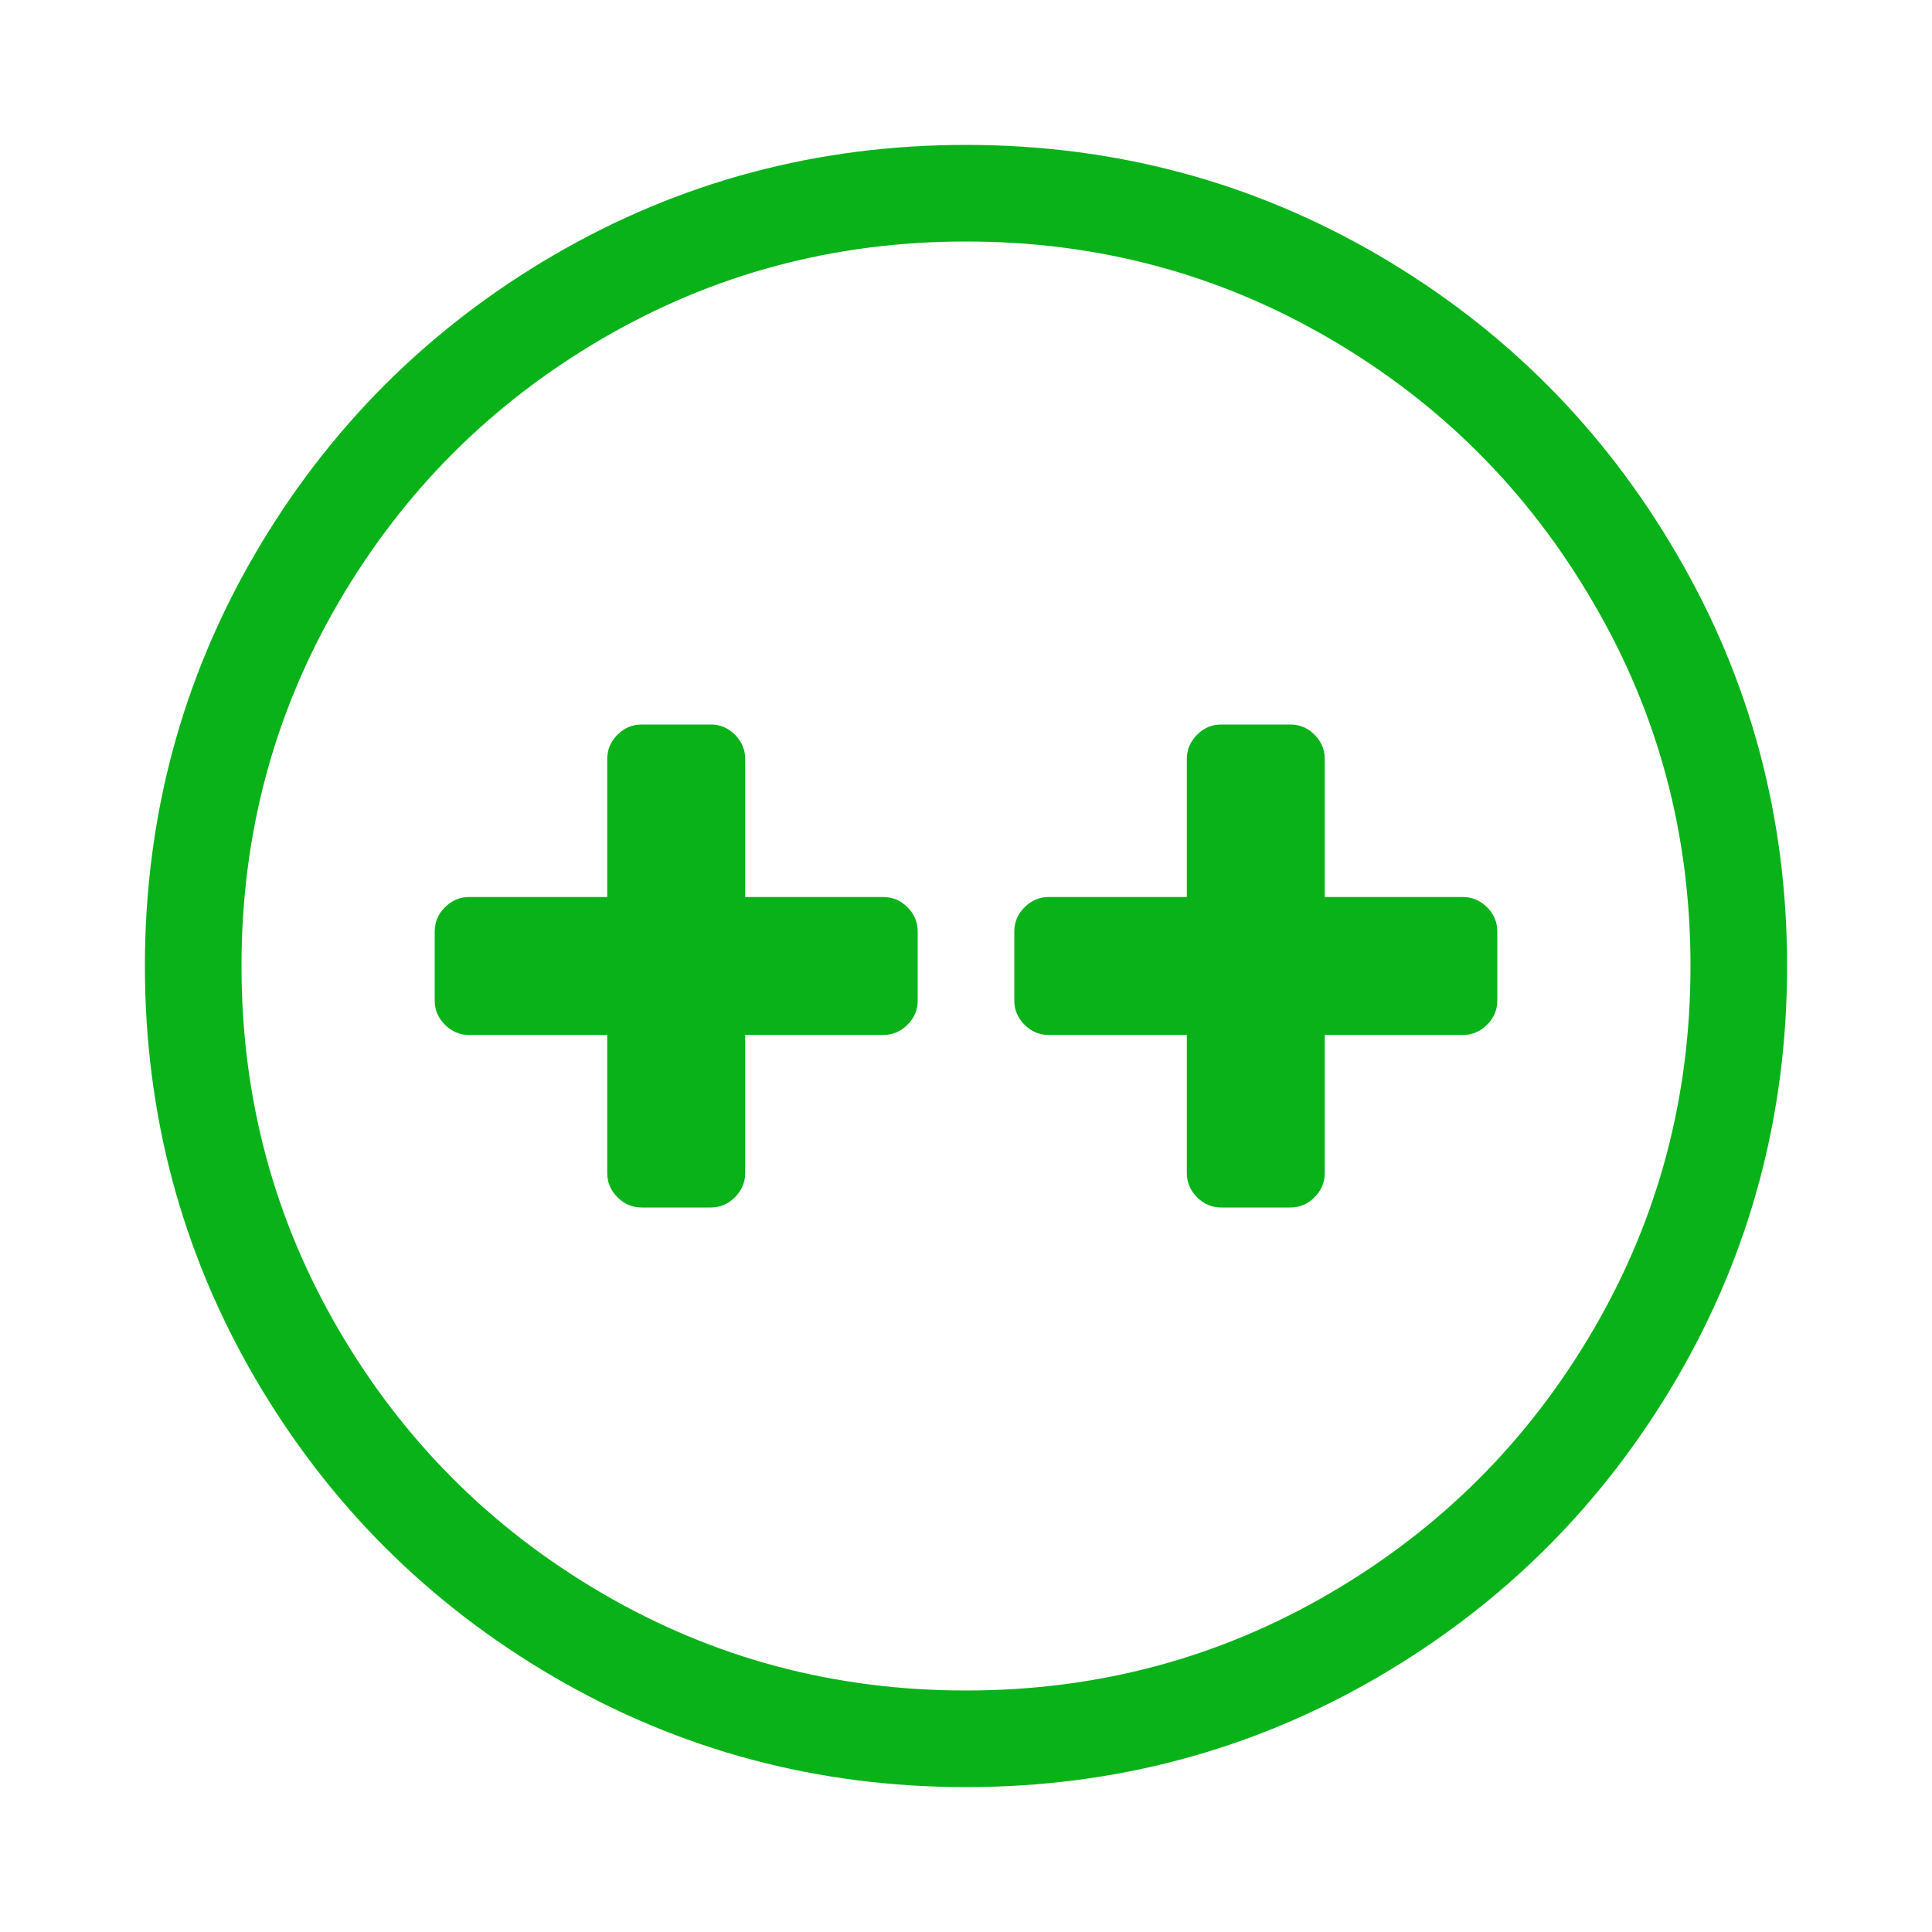
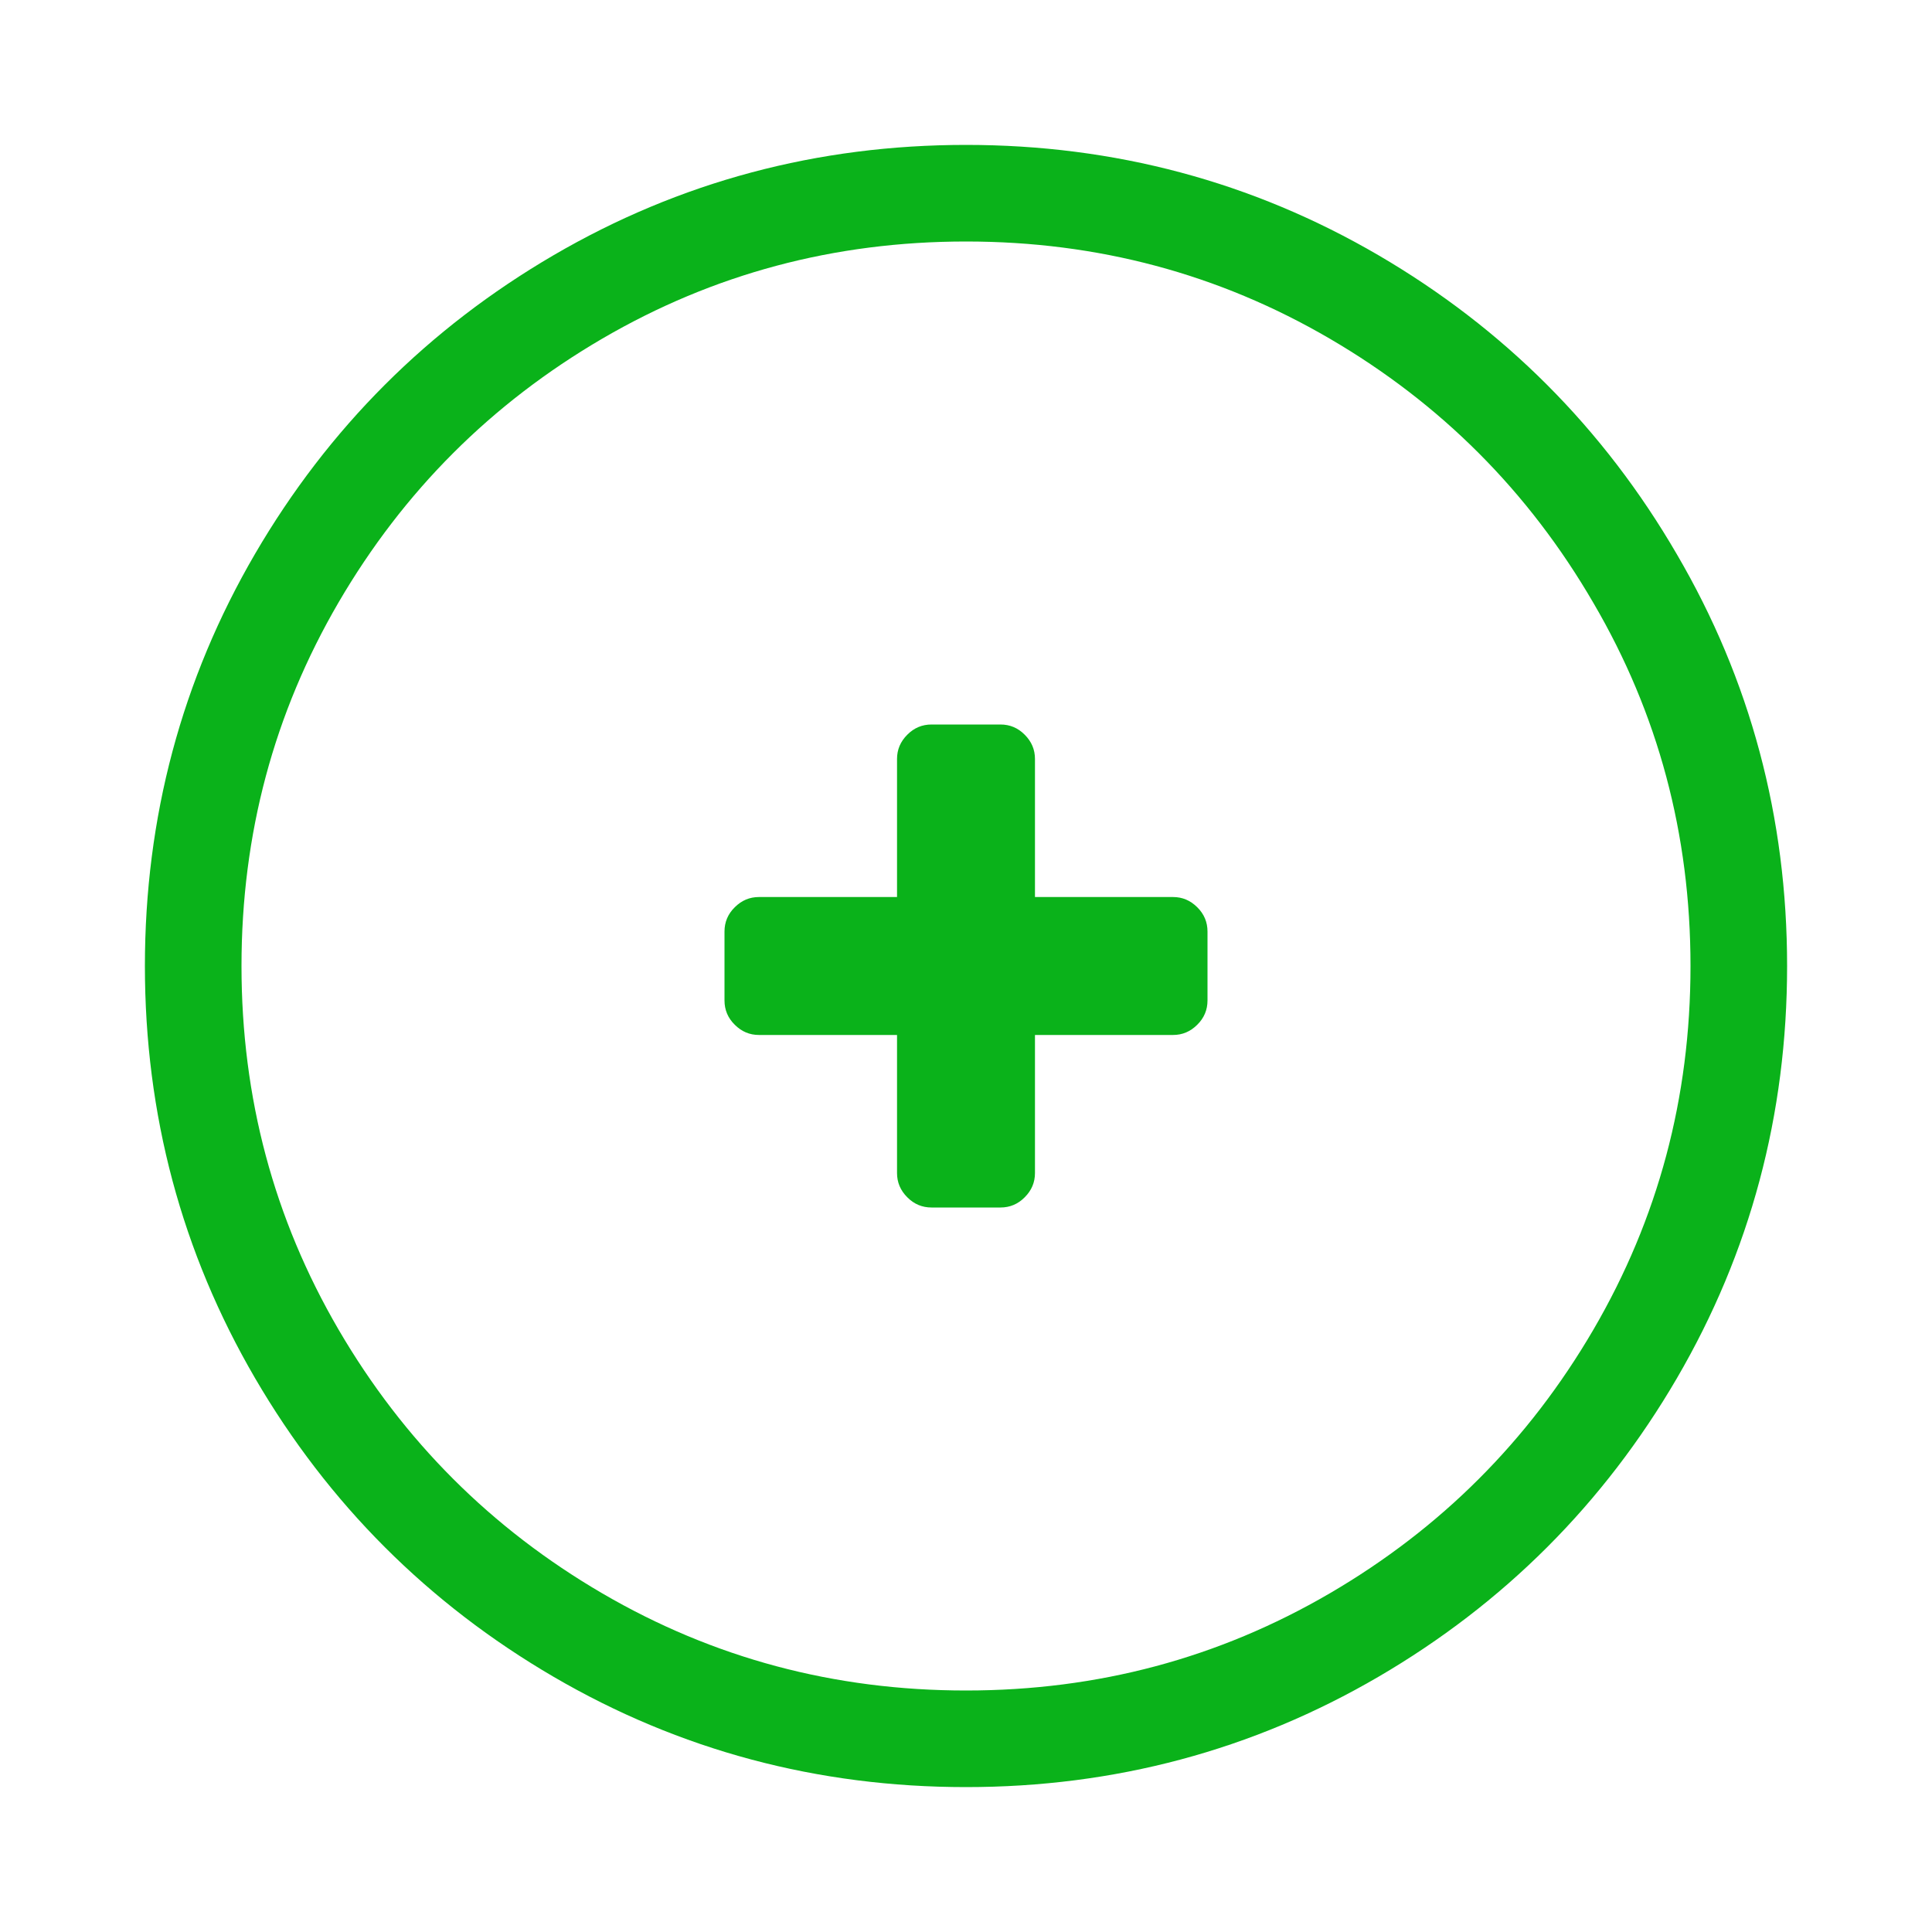
<svg xmlns="http://www.w3.org/2000/svg" width="20px" height="20px" viewBox="0 0 20 20" version="1.1">
  <defs />
-   <g id="scale-/-6-outline-icons-/-3-positive" stroke="none" stroke-width="1" fill="none" fill-rule="evenodd">
+   <g id="scale-/-6-outline-icons-/-2-slightly-positive" stroke="none" stroke-width="1" fill="none" fill-rule="evenodd">
    <g id="Group-2" transform="translate(2, 2)">
      <path d="M14.927,3.99 C15.642,5.212 16,6.549 16,8 C16,9.451 15.642,10.79 14.927,12.016 C14.212,13.241 13.241,14.212 12.016,14.927 C10.79,15.642 9.451,16 8,16 C6.549,16 5.21,15.642 3.984,14.927 C2.759,14.212 1.788,13.241 1.073,12.016 C0.358,10.79 0,9.451 0,8 C0,6.549 0.358,5.21 1.073,3.984 C1.788,2.759 2.759,1.788 3.984,1.073 C5.21,0.358 6.549,0 8,0 C9.451,0 10.79,0.358 12.016,1.073 C13.241,1.788 14.212,2.76 14.927,3.99 Z" id="plus-circle---FontAwesome" stroke="#0AB21A" />
-       <g id="Group" transform="translate(2.5, 5.5)" fill="#0AB21A" fill-rule="nonzero">
+       <g id="Group" transform="translate(5.5, 5.5)" fill="#0AB21A" fill-rule="nonzero">
        <path d="M5,2.857 L5,2.143 C5,2.046 4.965,1.962 4.894,1.892 C4.823,1.821 4.74,1.786 4.643,1.786 L3.214,1.786 L3.214,0.357 C3.214,0.26 3.179,0.177 3.108,0.106 C3.038,0.035 2.954,0 2.857,0 L2.143,0 C2.046,0 1.962,0.035 1.892,0.106 C1.821,0.177 1.786,0.26 1.786,0.357 L1.786,1.786 L0.357,1.786 C0.26,1.786 0.177,1.821 0.106,1.892 C0.035,1.962 0,2.046 0,2.143 L0,2.857 C0,2.954 0.035,3.038 0.106,3.108 C0.177,3.179 0.26,3.214 0.357,3.214 L1.786,3.214 L1.786,4.643 C1.786,4.74 1.821,4.823 1.892,4.894 C1.962,4.965 2.046,5 2.143,5 L2.857,5 C2.954,5 3.038,4.965 3.108,4.894 C3.179,4.823 3.214,4.74 3.214,4.643 L3.214,3.214 L4.643,3.214 C4.74,3.214 4.823,3.179 4.894,3.108 C4.965,3.038 5,2.954 5,2.857 Z" id="Path" />
-         <path d="M11,2.857 L11,2.143 C11,2.046 10.965,1.962 10.894,1.892 C10.823,1.821 10.74,1.786 10.643,1.786 L9.214,1.786 L9.214,0.357 C9.214,0.26 9.179,0.177 9.108,0.106 C9.038,0.035 8.954,0 8.857,0 L8.143,0 C8.046,0 7.962,0.035 7.892,0.106 C7.821,0.177 7.786,0.26 7.786,0.357 L7.786,1.786 L6.357,1.786 C6.26,1.786 6.177,1.821 6.106,1.892 C6.035,1.962 6,2.046 6,2.143 L6,2.857 C6,2.954 6.035,3.038 6.106,3.108 C6.177,3.179 6.26,3.214 6.357,3.214 L7.786,3.214 L7.786,4.643 C7.786,4.74 7.821,4.823 7.892,4.894 C7.962,4.965 8.046,5 8.143,5 L8.857,5 C8.954,5 9.038,4.965 9.108,4.894 C9.179,4.823 9.214,4.74 9.214,4.643 L9.214,3.214 L10.643,3.214 C10.74,3.214 10.823,3.179 10.894,3.108 C10.965,3.038 11,2.954 11,2.857 Z" id="Path" />
      </g>
    </g>
  </g>
</svg>
